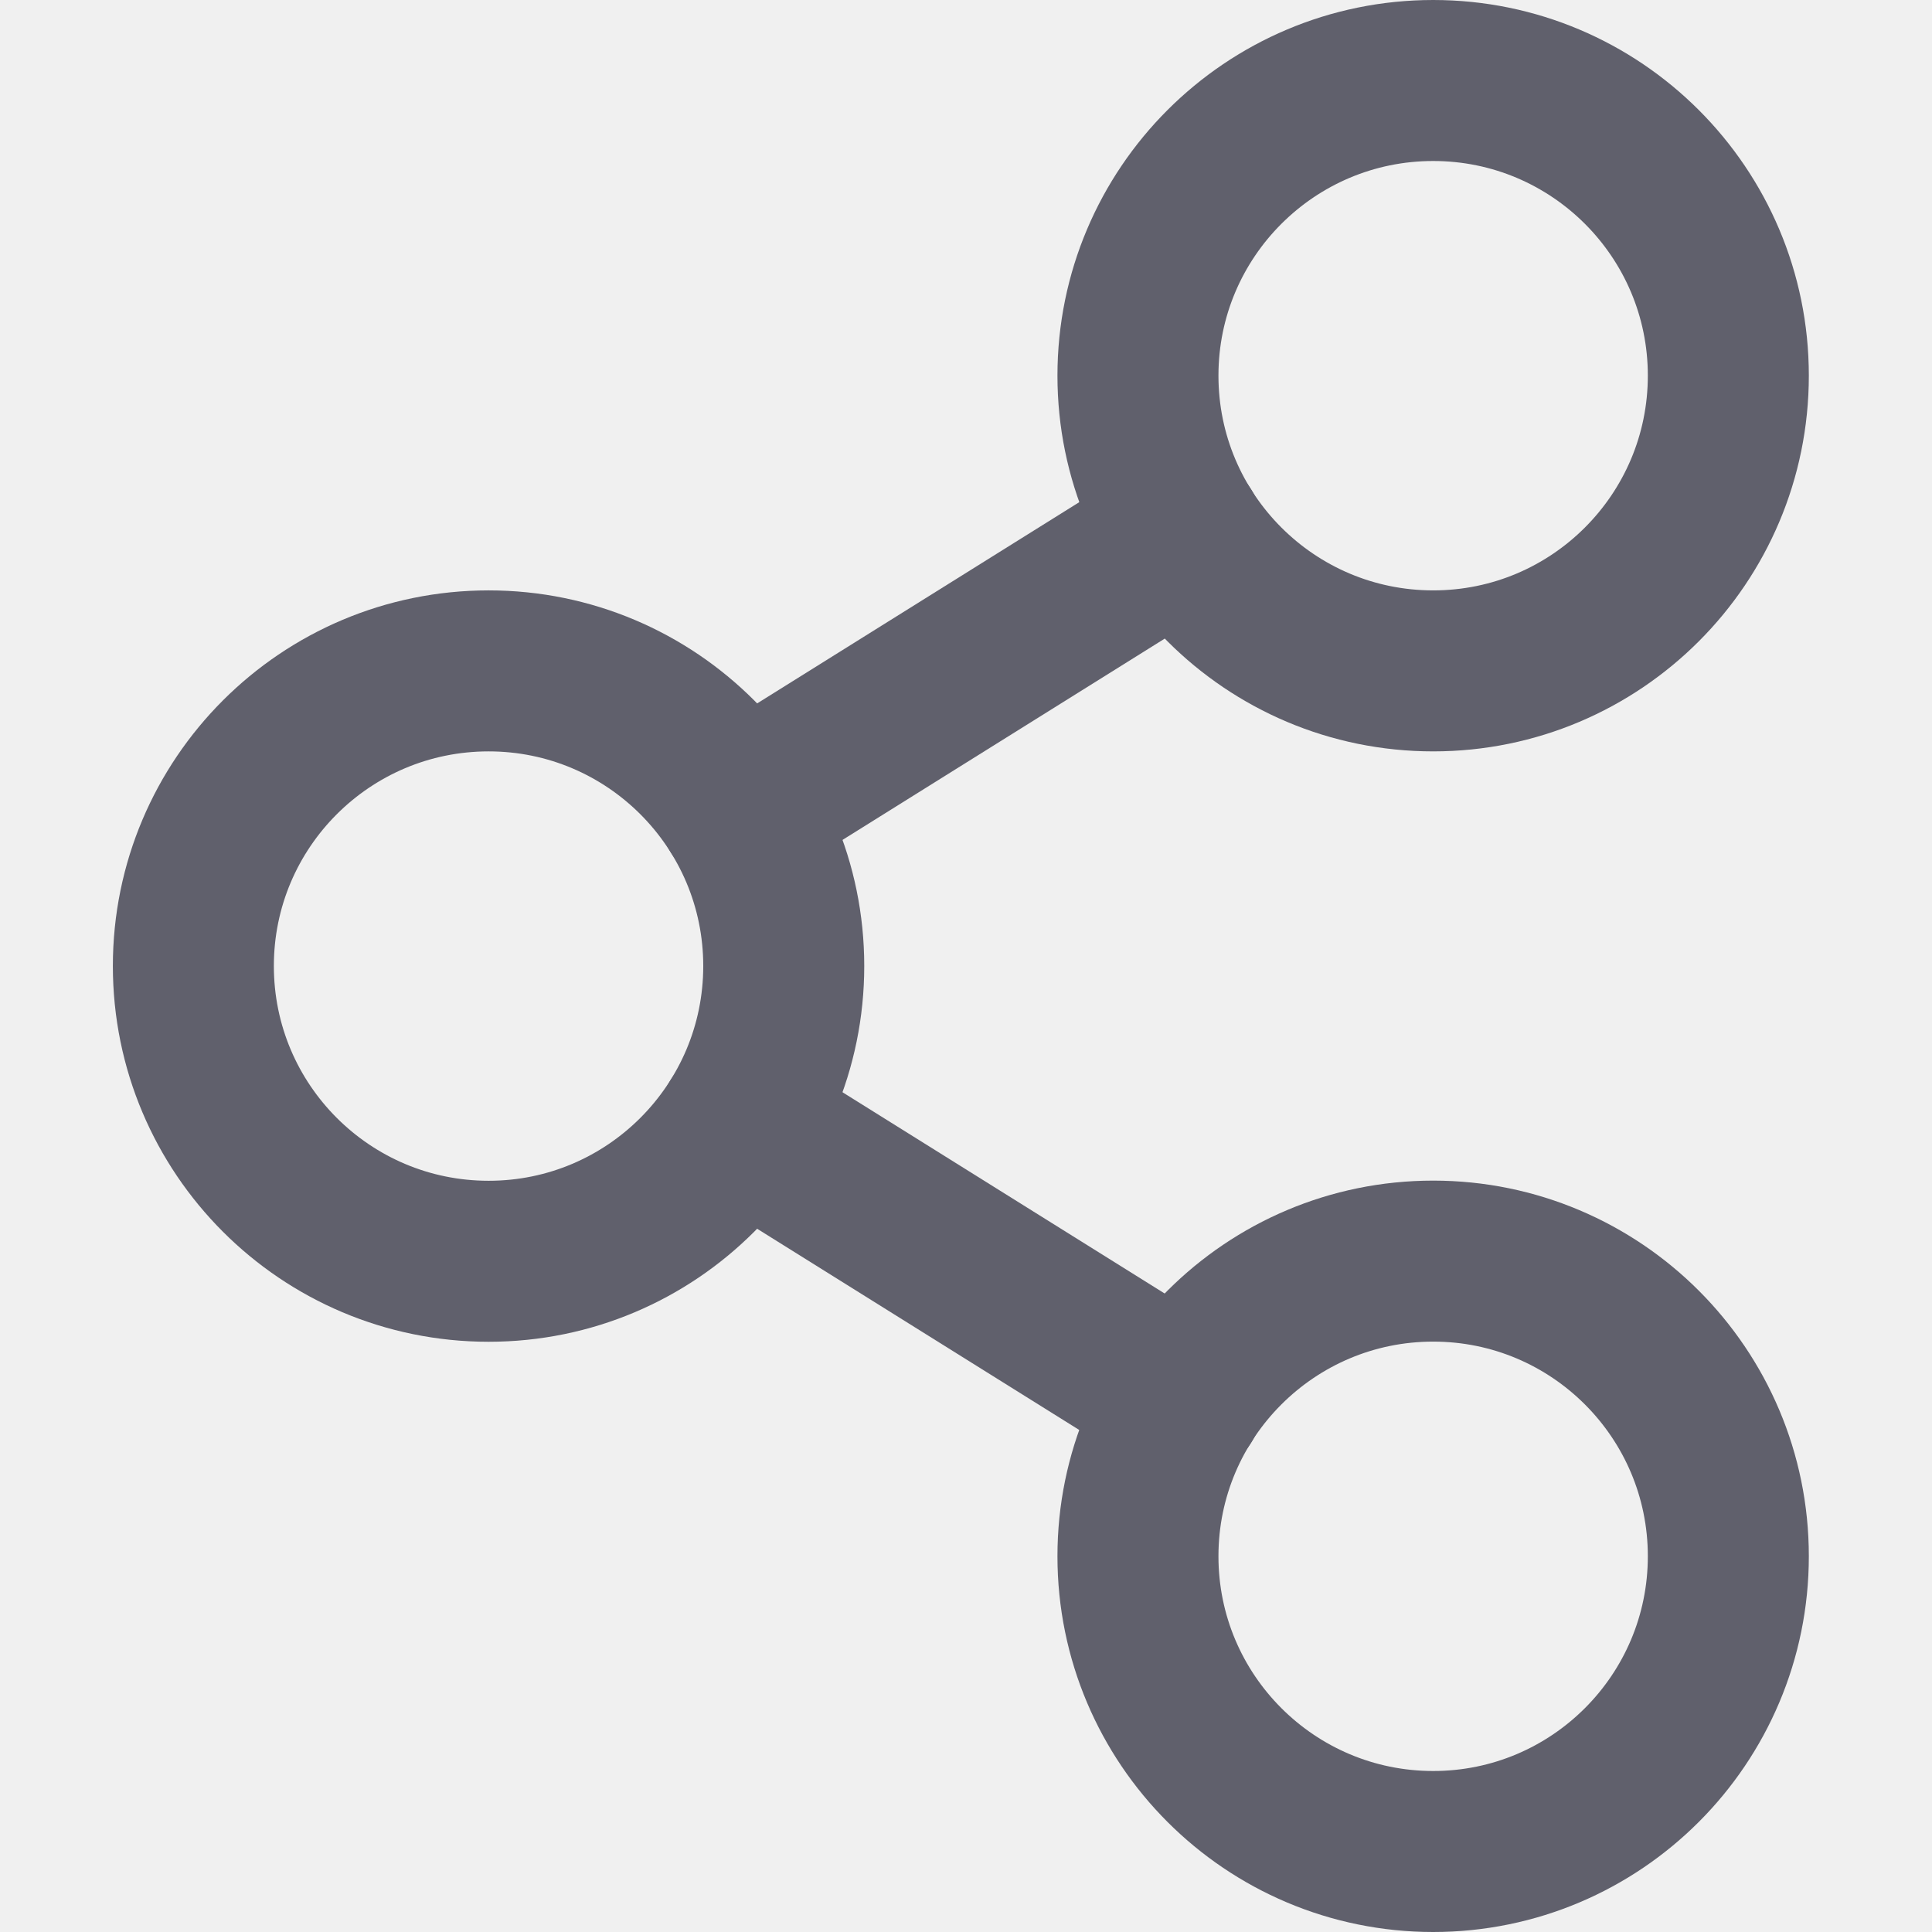
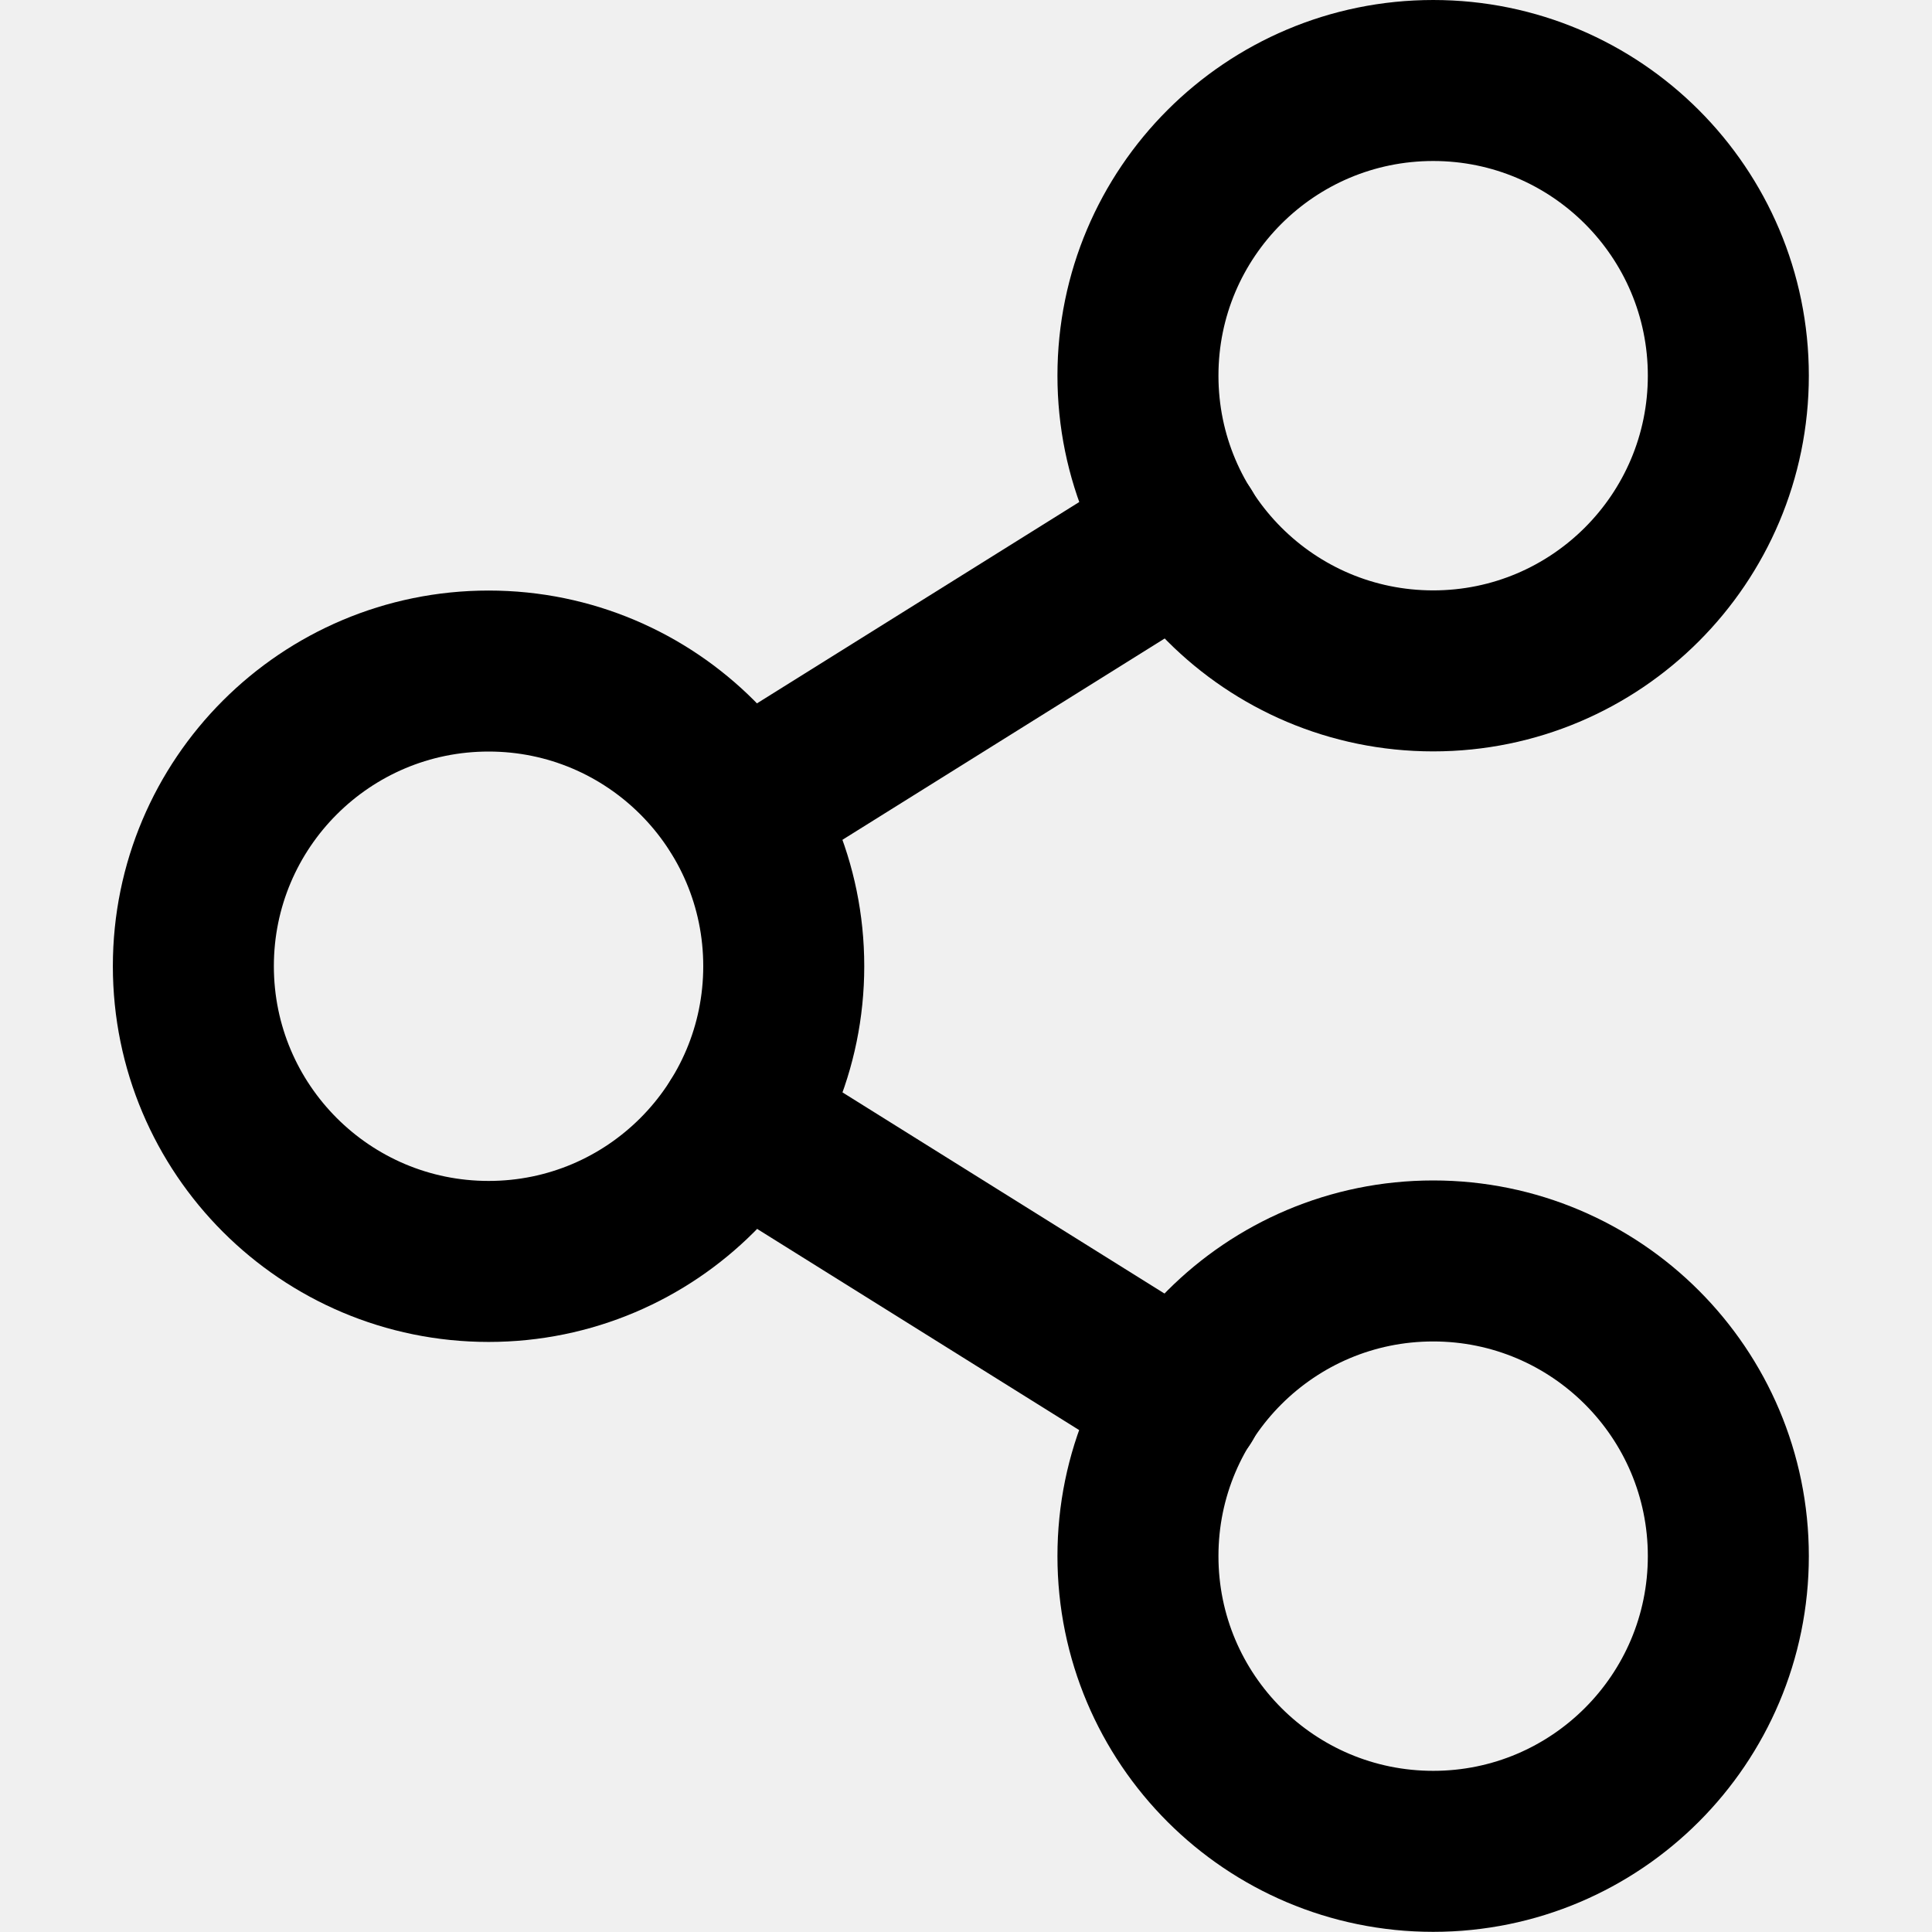
- <svg xmlns="http://www.w3.org/2000/svg" width="12" height="12" viewBox="0 0 12 12" fill="none">
-   <g clip-path="url(#clip0_23_103)">
-     <path d="M4.59 5.029L7.348 3.306" stroke="#60606C" stroke-linecap="round" stroke-linejoin="round" />
-     <path d="M4.59 6.972L7.348 8.695" stroke="#60606C" stroke-linecap="round" stroke-linejoin="round" />
-     <path d="M8.902 4.167C9.914 4.167 10.735 3.346 10.735 2.333C10.735 1.321 9.914 0.5 8.902 0.5C7.889 0.5 7.068 1.321 7.068 2.333C7.068 3.346 7.889 4.167 8.902 4.167Z" stroke="#60606C" stroke-linecap="round" stroke-linejoin="round" />
-     <path d="M8.902 11.5C9.914 11.5 10.735 10.679 10.735 9.666C10.735 8.654 9.914 7.833 8.902 7.833C7.889 7.833 7.068 8.654 7.068 9.666C7.068 10.679 7.889 11.5 8.902 11.5Z" stroke="#60606C" stroke-linecap="round" stroke-linejoin="round" />
-     <path d="M3.035 7.834C4.047 7.834 4.868 7.013 4.868 6C4.868 4.988 4.047 4.167 3.035 4.167C2.022 4.167 1.201 4.988 1.201 6C1.201 7.013 2.022 7.834 3.035 7.834Z" stroke="#60606C" stroke-linecap="round" stroke-linejoin="round" />
+ <svg xmlns="http://www.w3.org/2000/svg" viewBox="0 0 12 12" fill="none">
+   <g clip-path="url(#clip0_9839_14760)">
+     <path d="M4.59 5.028L7.348 3.305" stroke="currentColor" stroke-linecap="round" stroke-linejoin="round" />
+     <path d="M4.59 6.973L7.348 8.696" stroke="currentColor" stroke-linecap="round" stroke-linejoin="round" />
+     <path d="M8.902 4.167C9.914 4.167 10.735 3.346 10.735 2.333C10.735 1.321 9.914 0.5 8.902 0.5C7.889 0.5 7.068 1.321 7.068 2.333C7.068 3.346 7.889 4.167 8.902 4.167Z" stroke="currentColor" stroke-linecap="round" stroke-linejoin="round" />
+     <path d="M8.902 11.499C9.914 11.499 10.735 10.678 10.735 9.665C10.735 8.653 9.914 7.832 8.902 7.832C7.889 7.832 7.068 8.653 7.068 9.665C7.068 10.678 7.889 11.499 8.902 11.499Z" stroke="currentColor" stroke-linecap="round" stroke-linejoin="round" />
+     <path d="M3.035 7.835C4.047 7.835 4.868 7.014 4.868 6.001C4.868 4.989 4.047 4.168 3.035 4.168C2.022 4.168 1.201 4.989 1.201 6.001C1.201 7.014 2.022 7.835 3.035 7.835Z" stroke="currentColor" stroke-linecap="round" stroke-linejoin="round" />
  </g>
  <defs>
-     <clipPath id="clip0_23_103">
-       <rect width="12" height="12" fill="white" />
+     <clipPath id="clip0_9839_14760">
+       <rect width="12" height="12" fill="currentColor" />
    </clipPath>
  </defs>
</svg>
